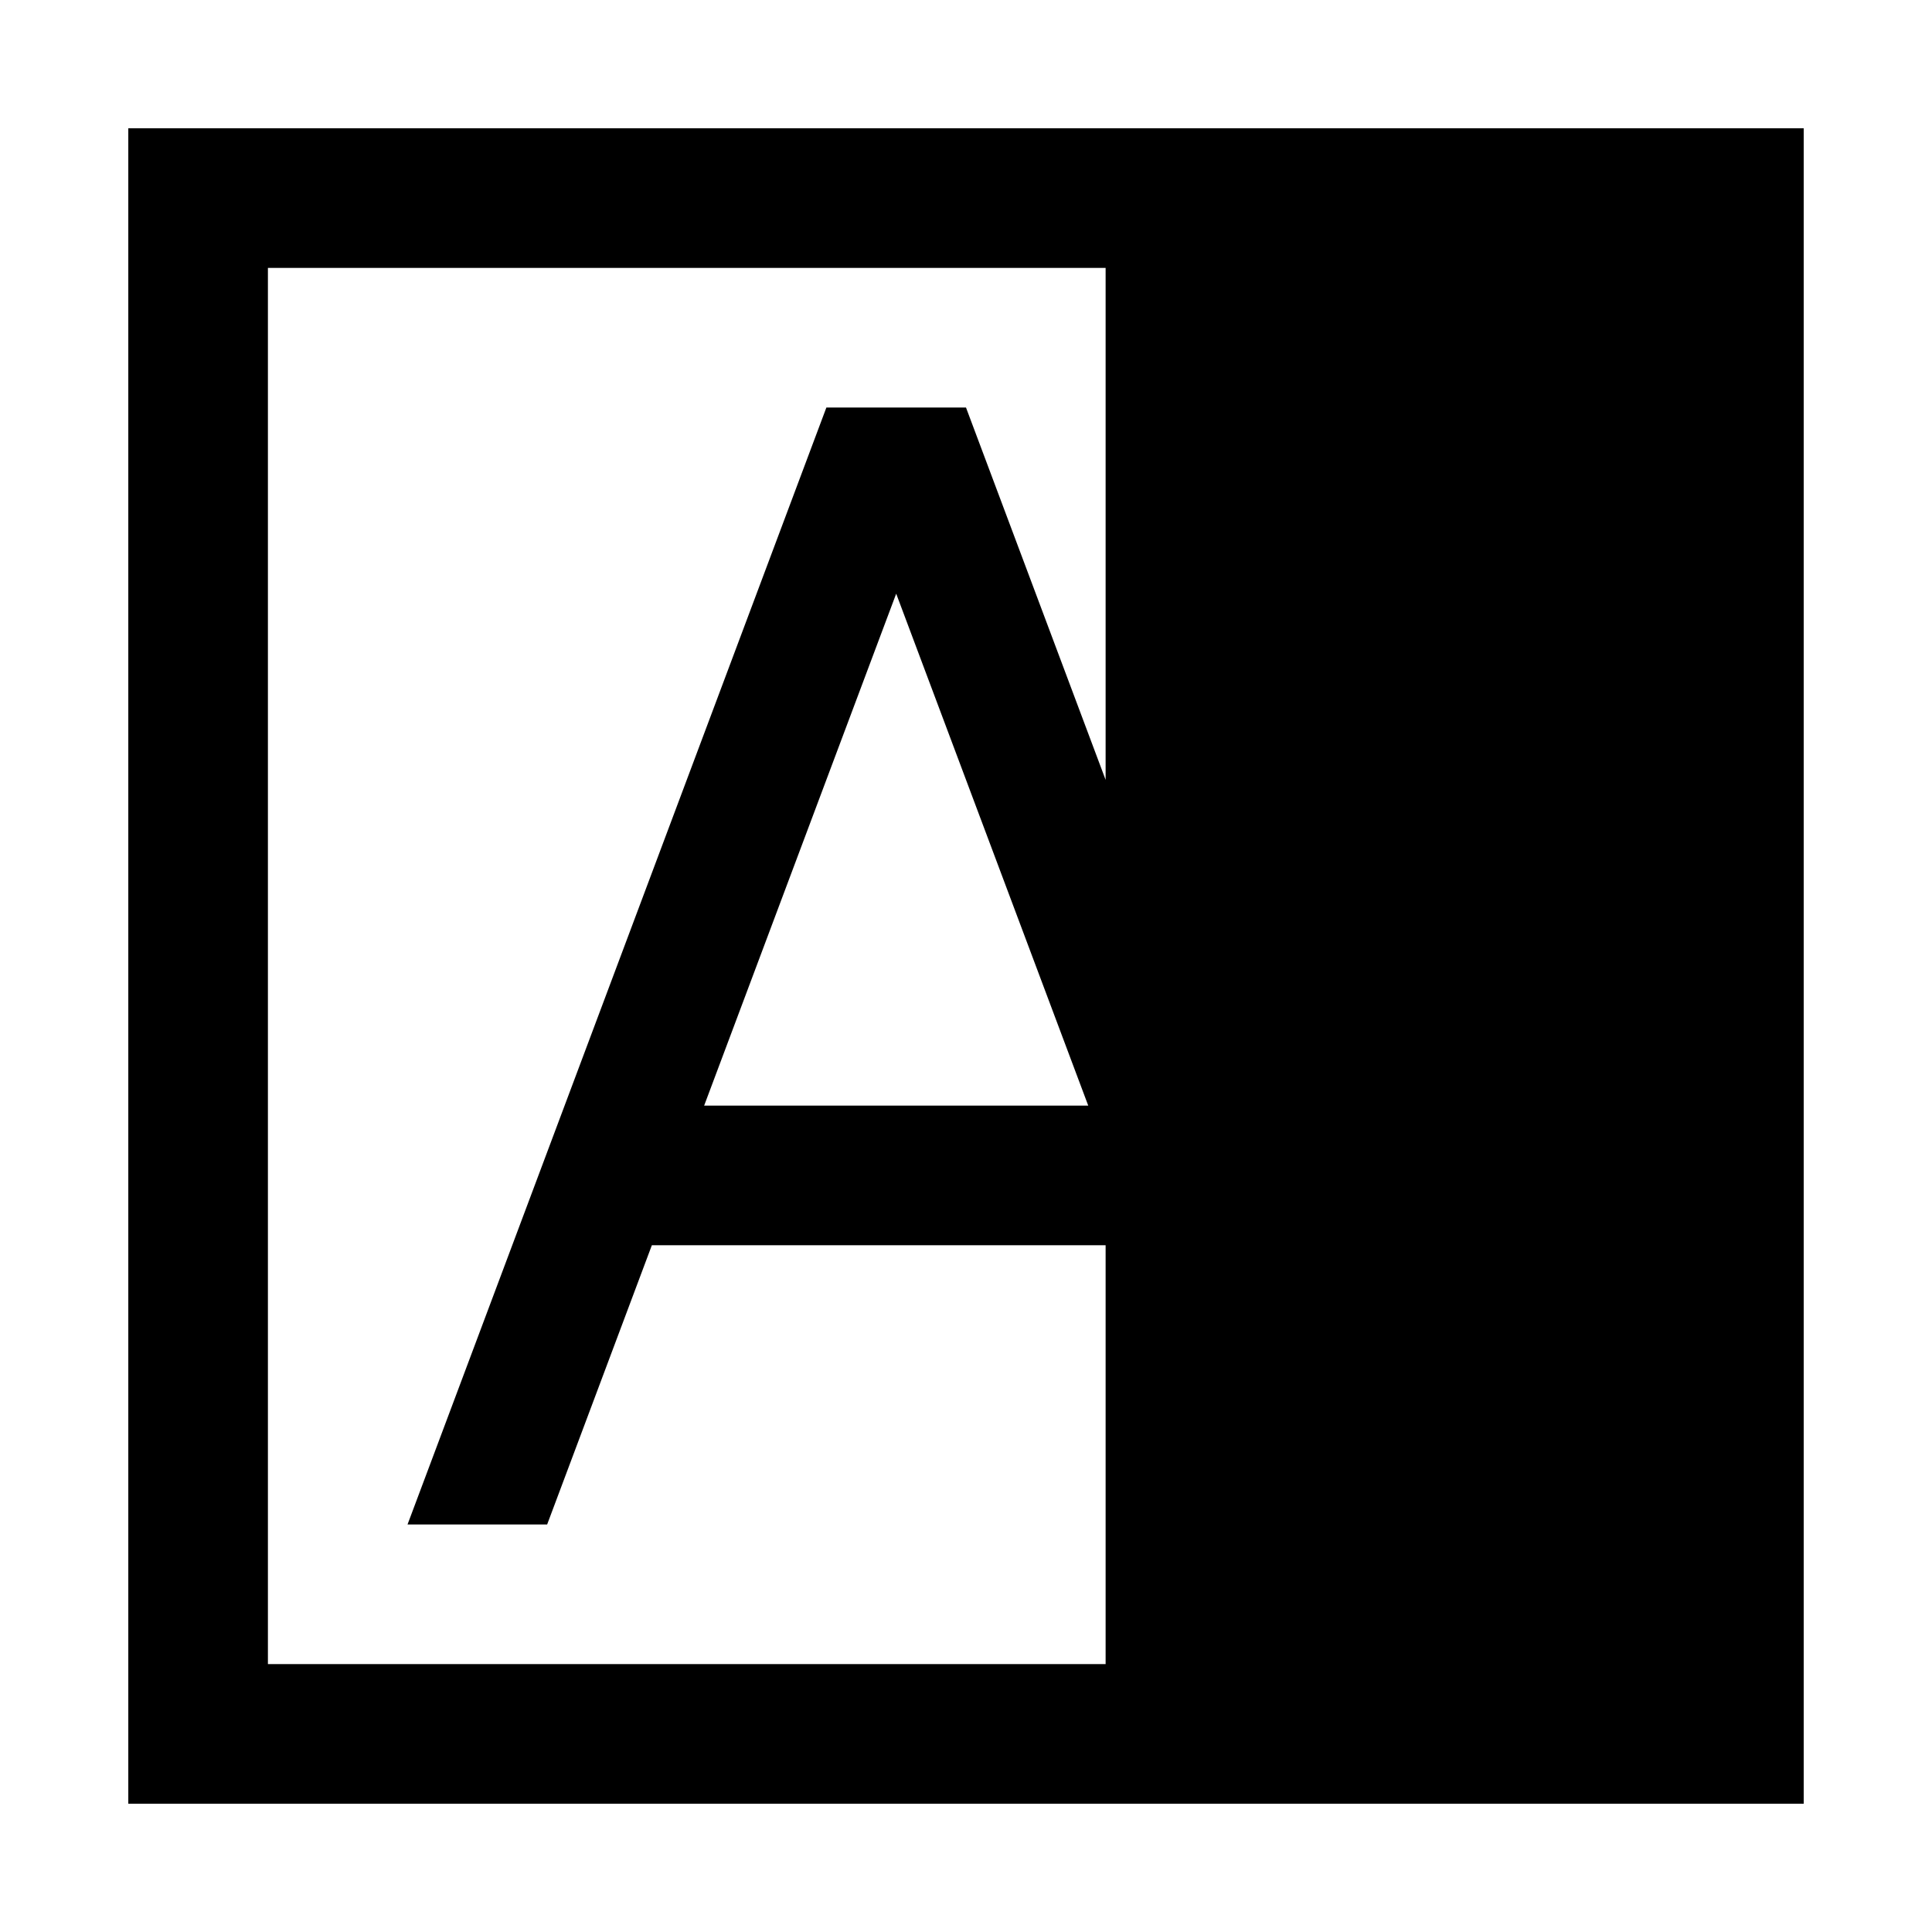
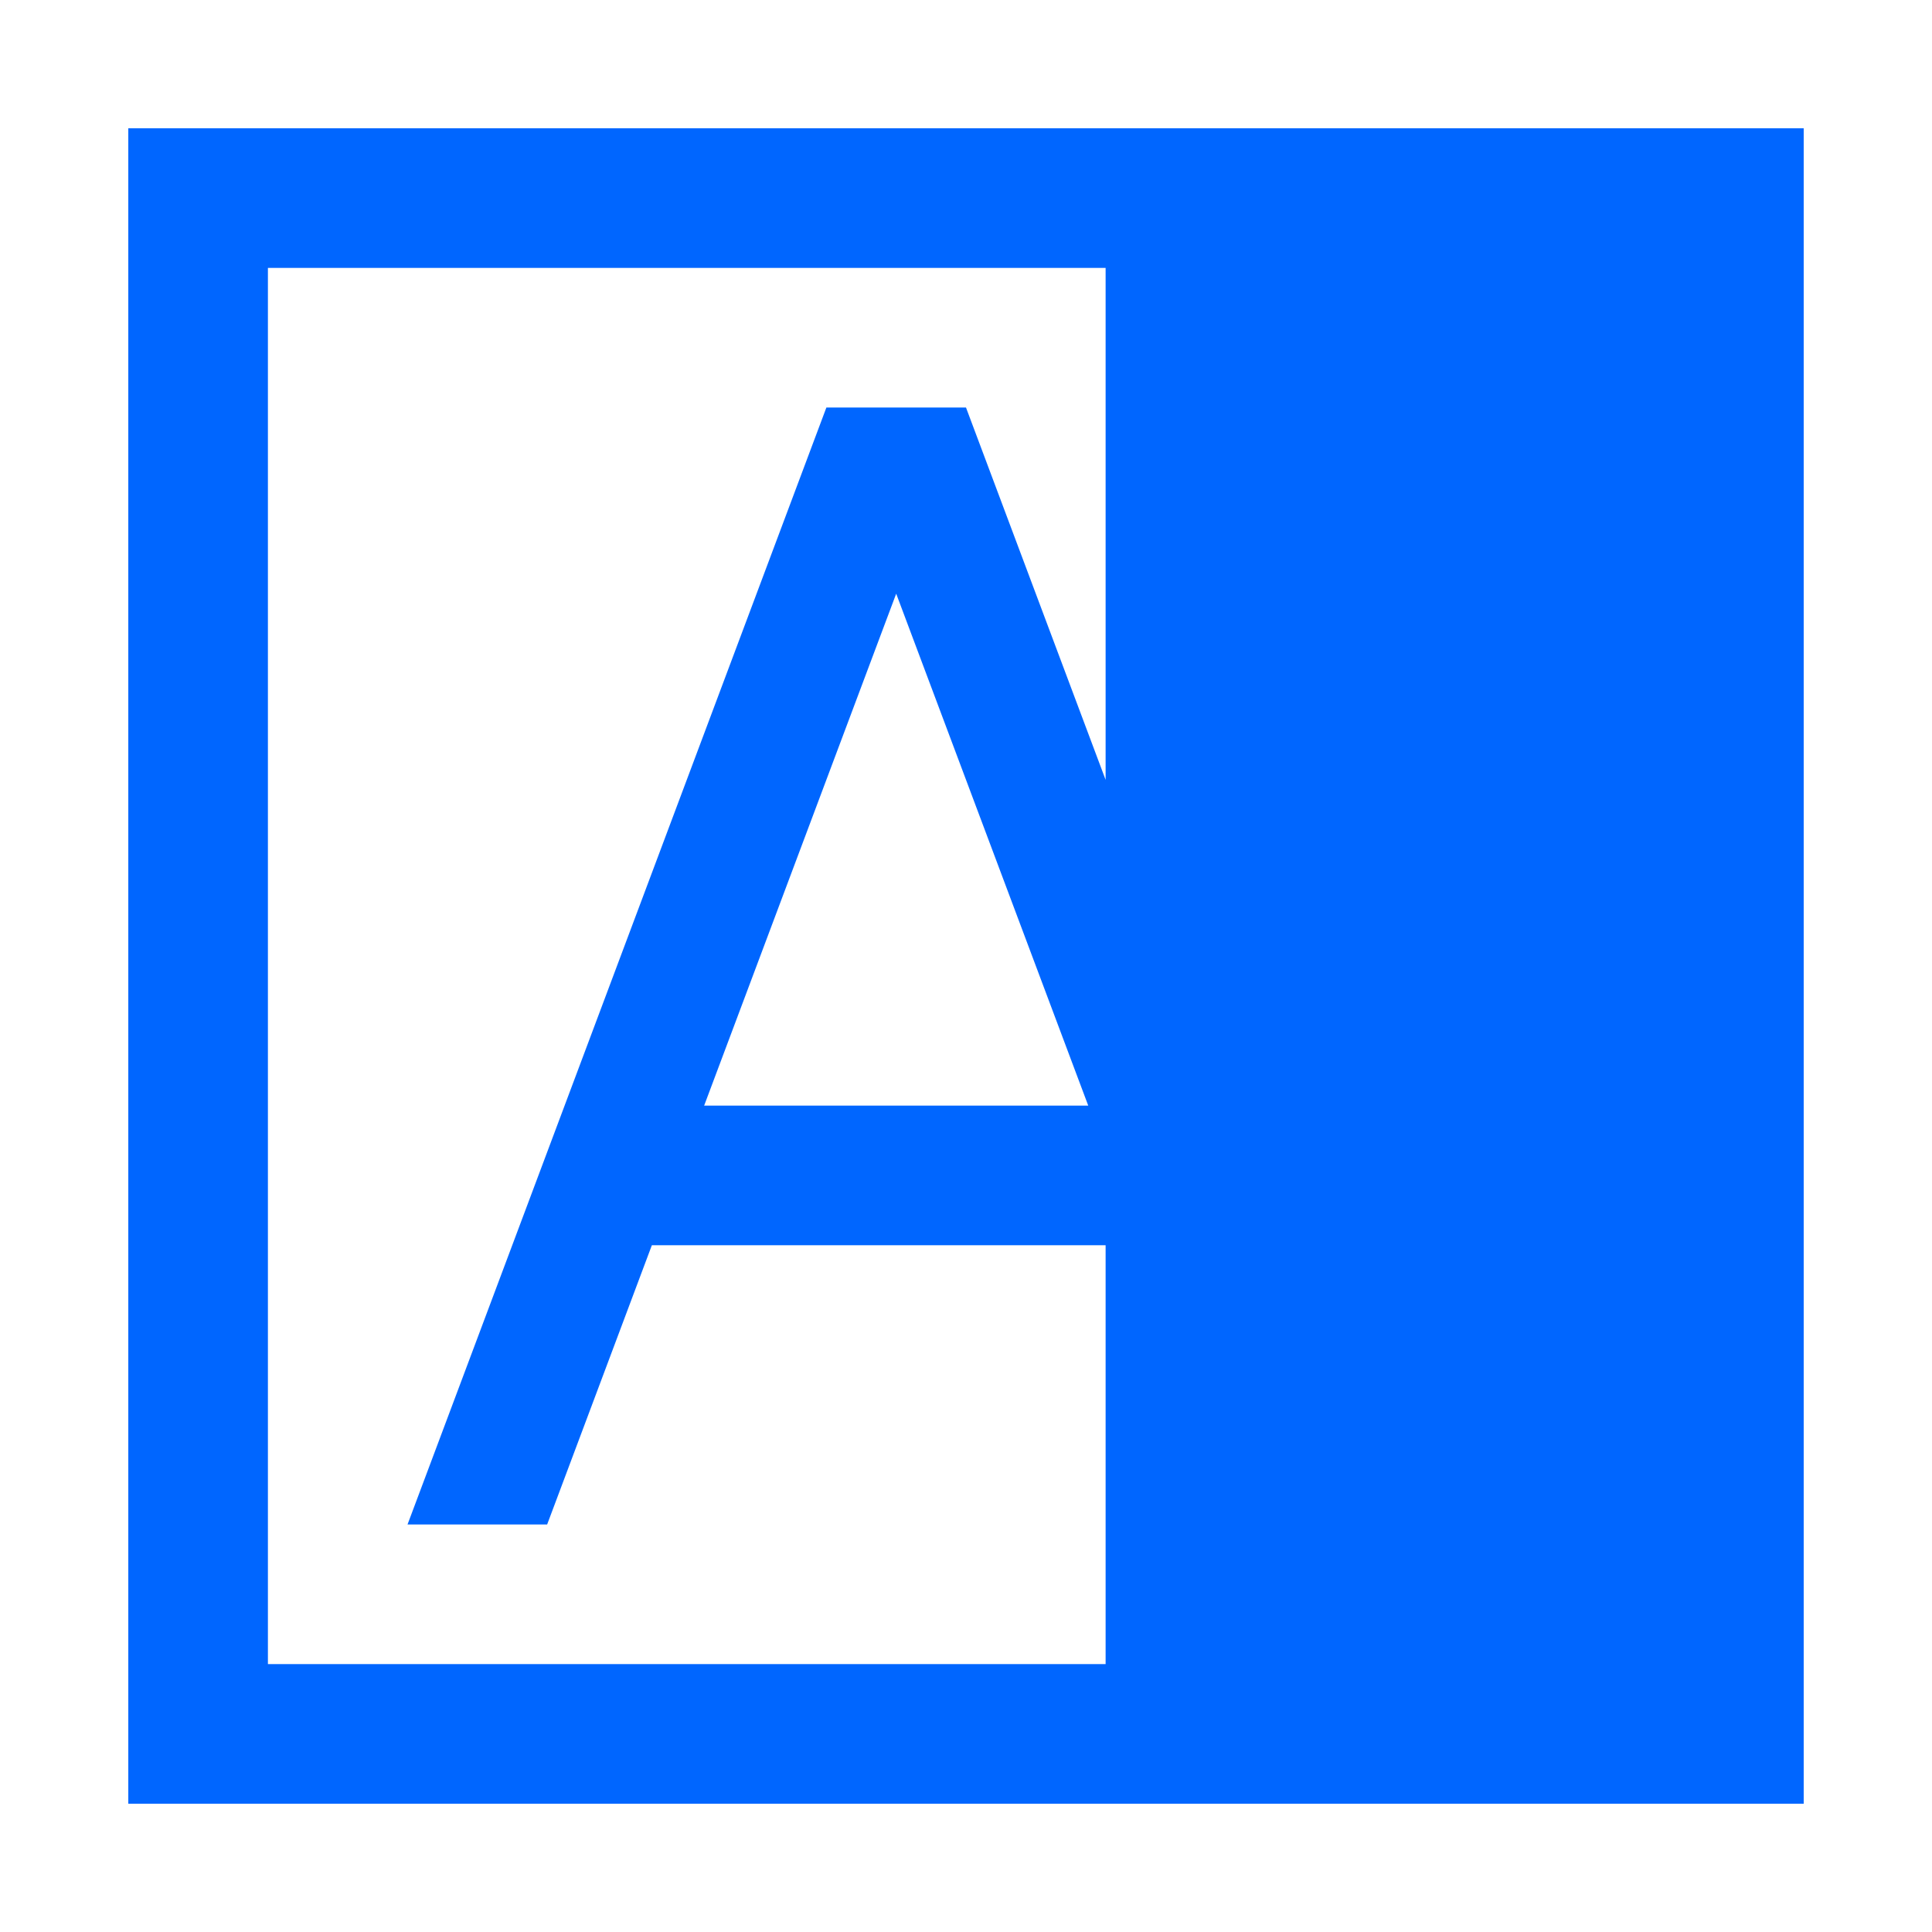
<svg xmlns="http://www.w3.org/2000/svg" width="1024" height="1024" viewBox="0 0 1024 1024" fill="none">
-   <path d="M68 68V956H956V68H68ZM142 882V142H586V413.333L512 216H438L216 808H290L345.5 660H586V882H142ZM576.791 586H373.209L475 314.667L576.791 586Z" fill="black" />
+   <path d="M68 68V956H956V68H68ZM142 882V142H586V413.333L512 216H438L216 808H290L345.5 660H586V882H142ZM576.791 586H373.209L475 314.667L576.791 586Z" fill="#0066FF" />
</svg>
